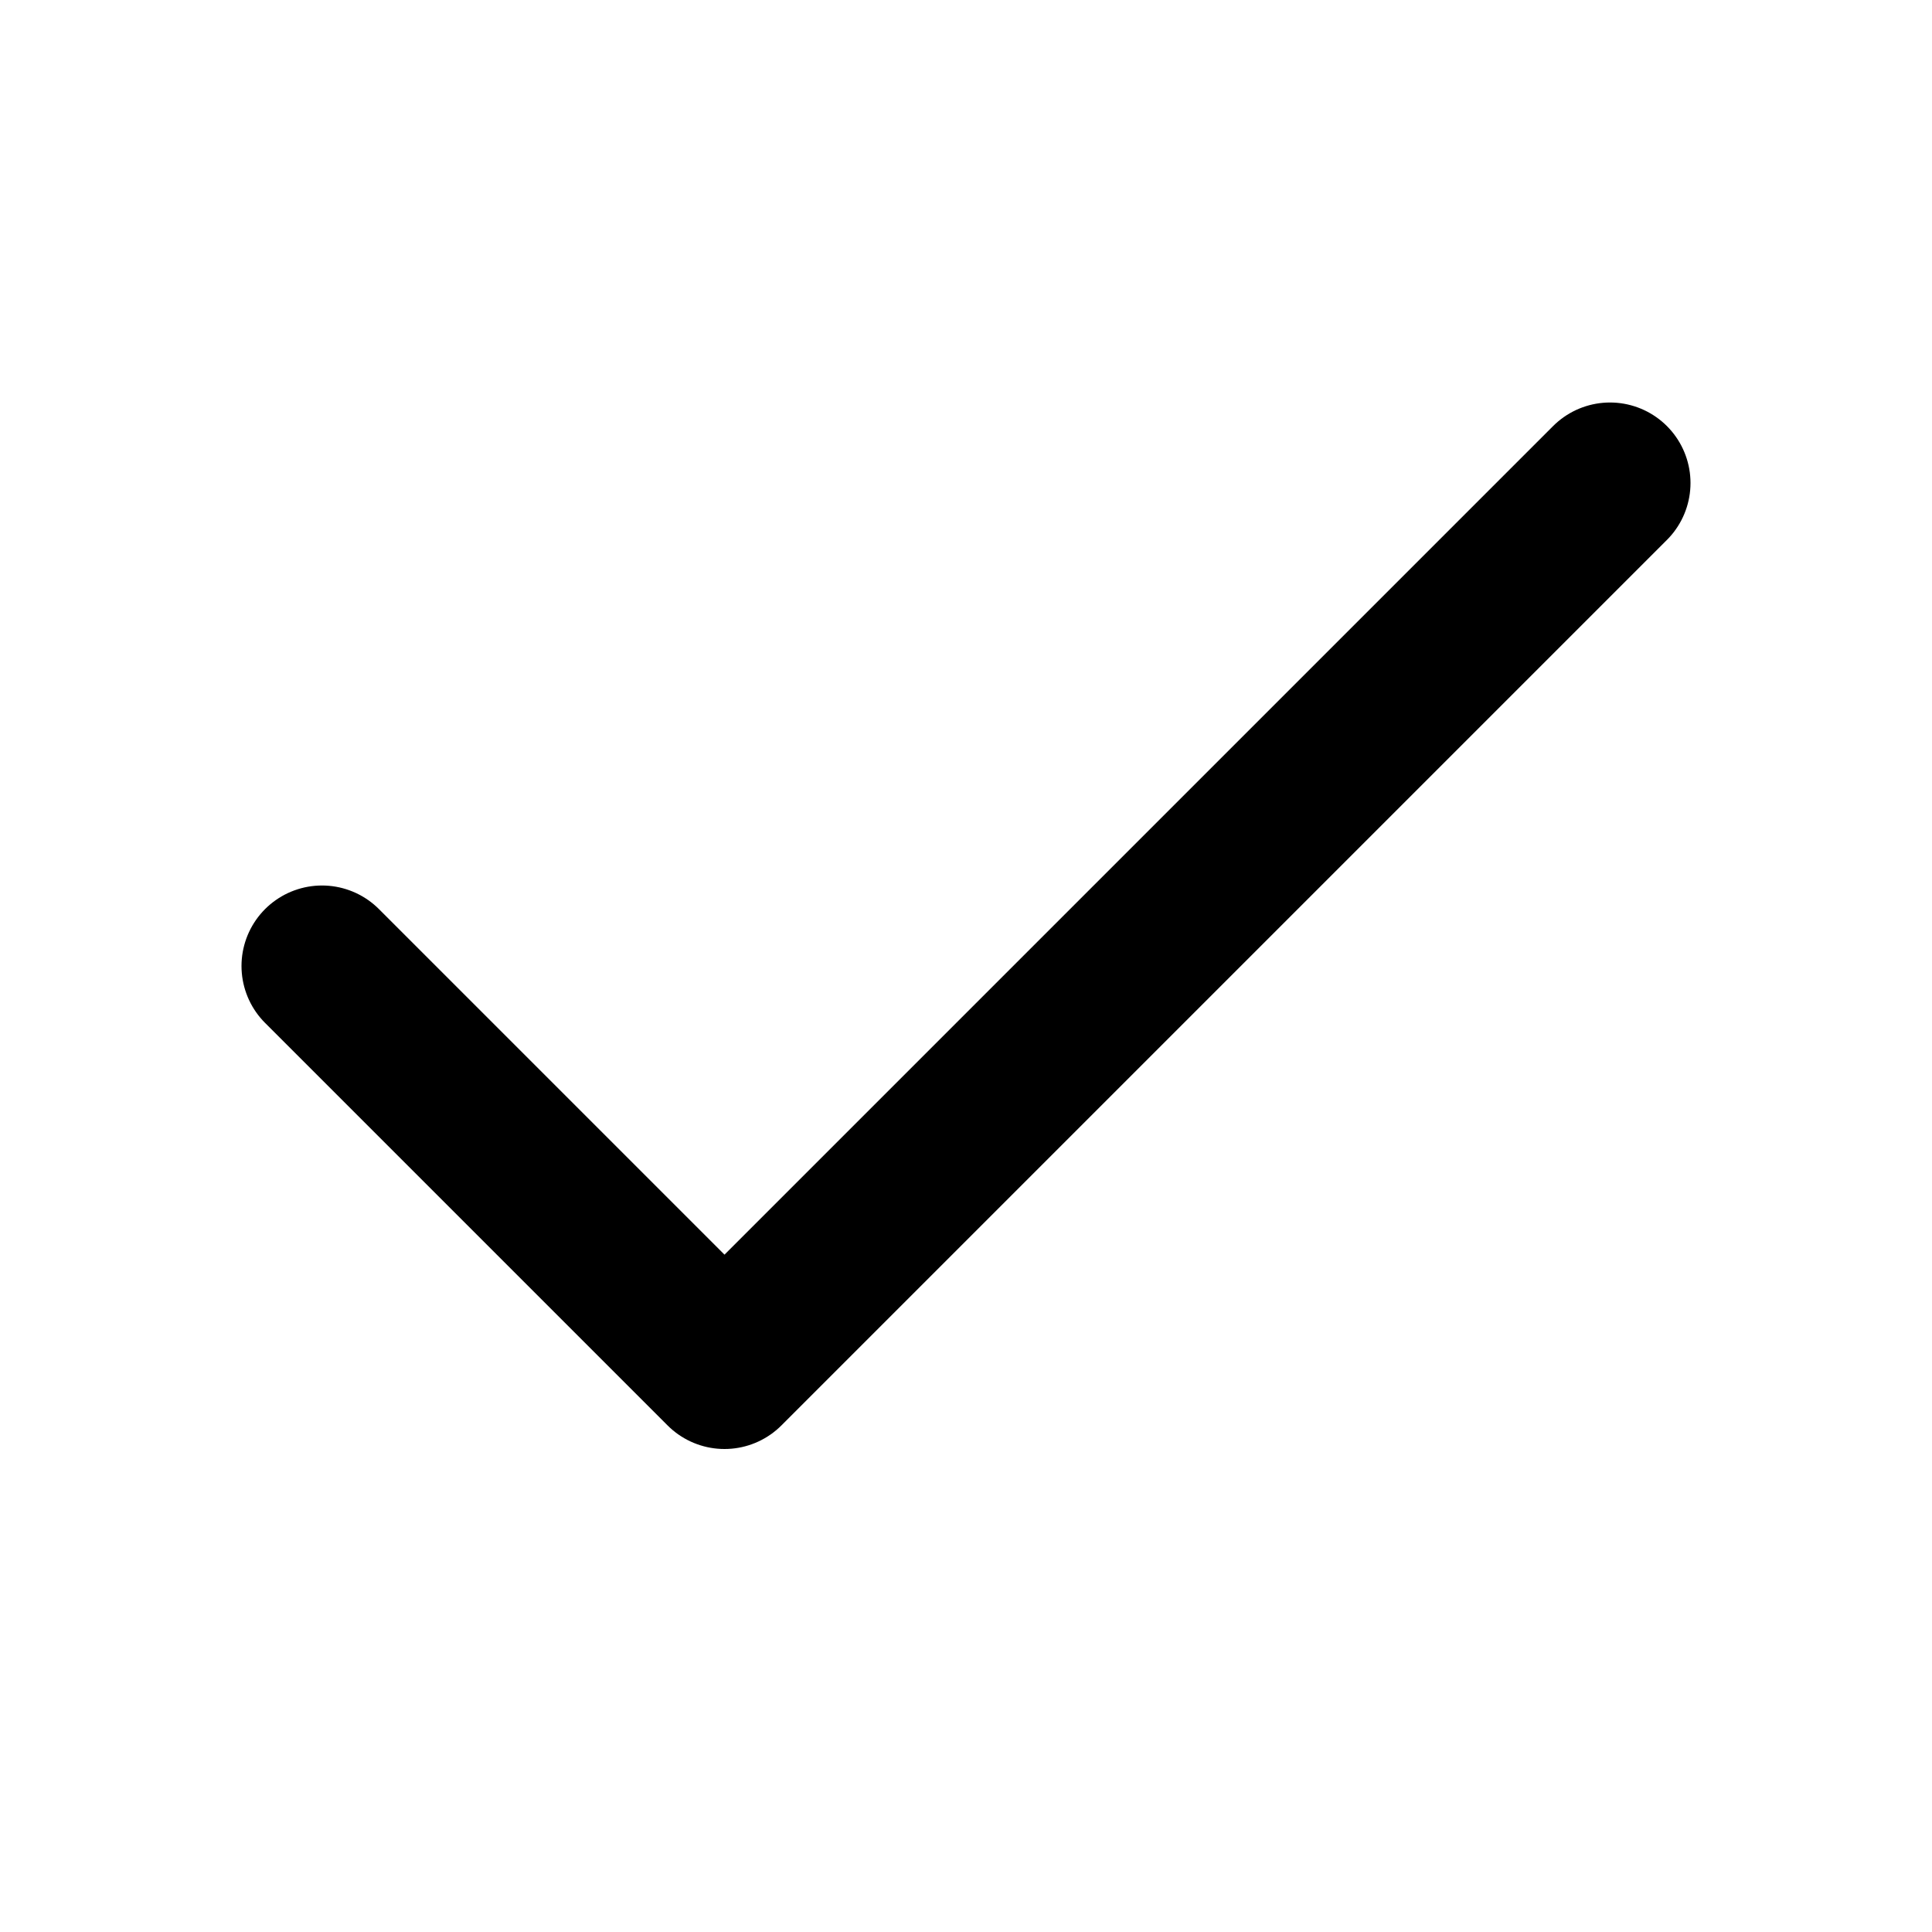
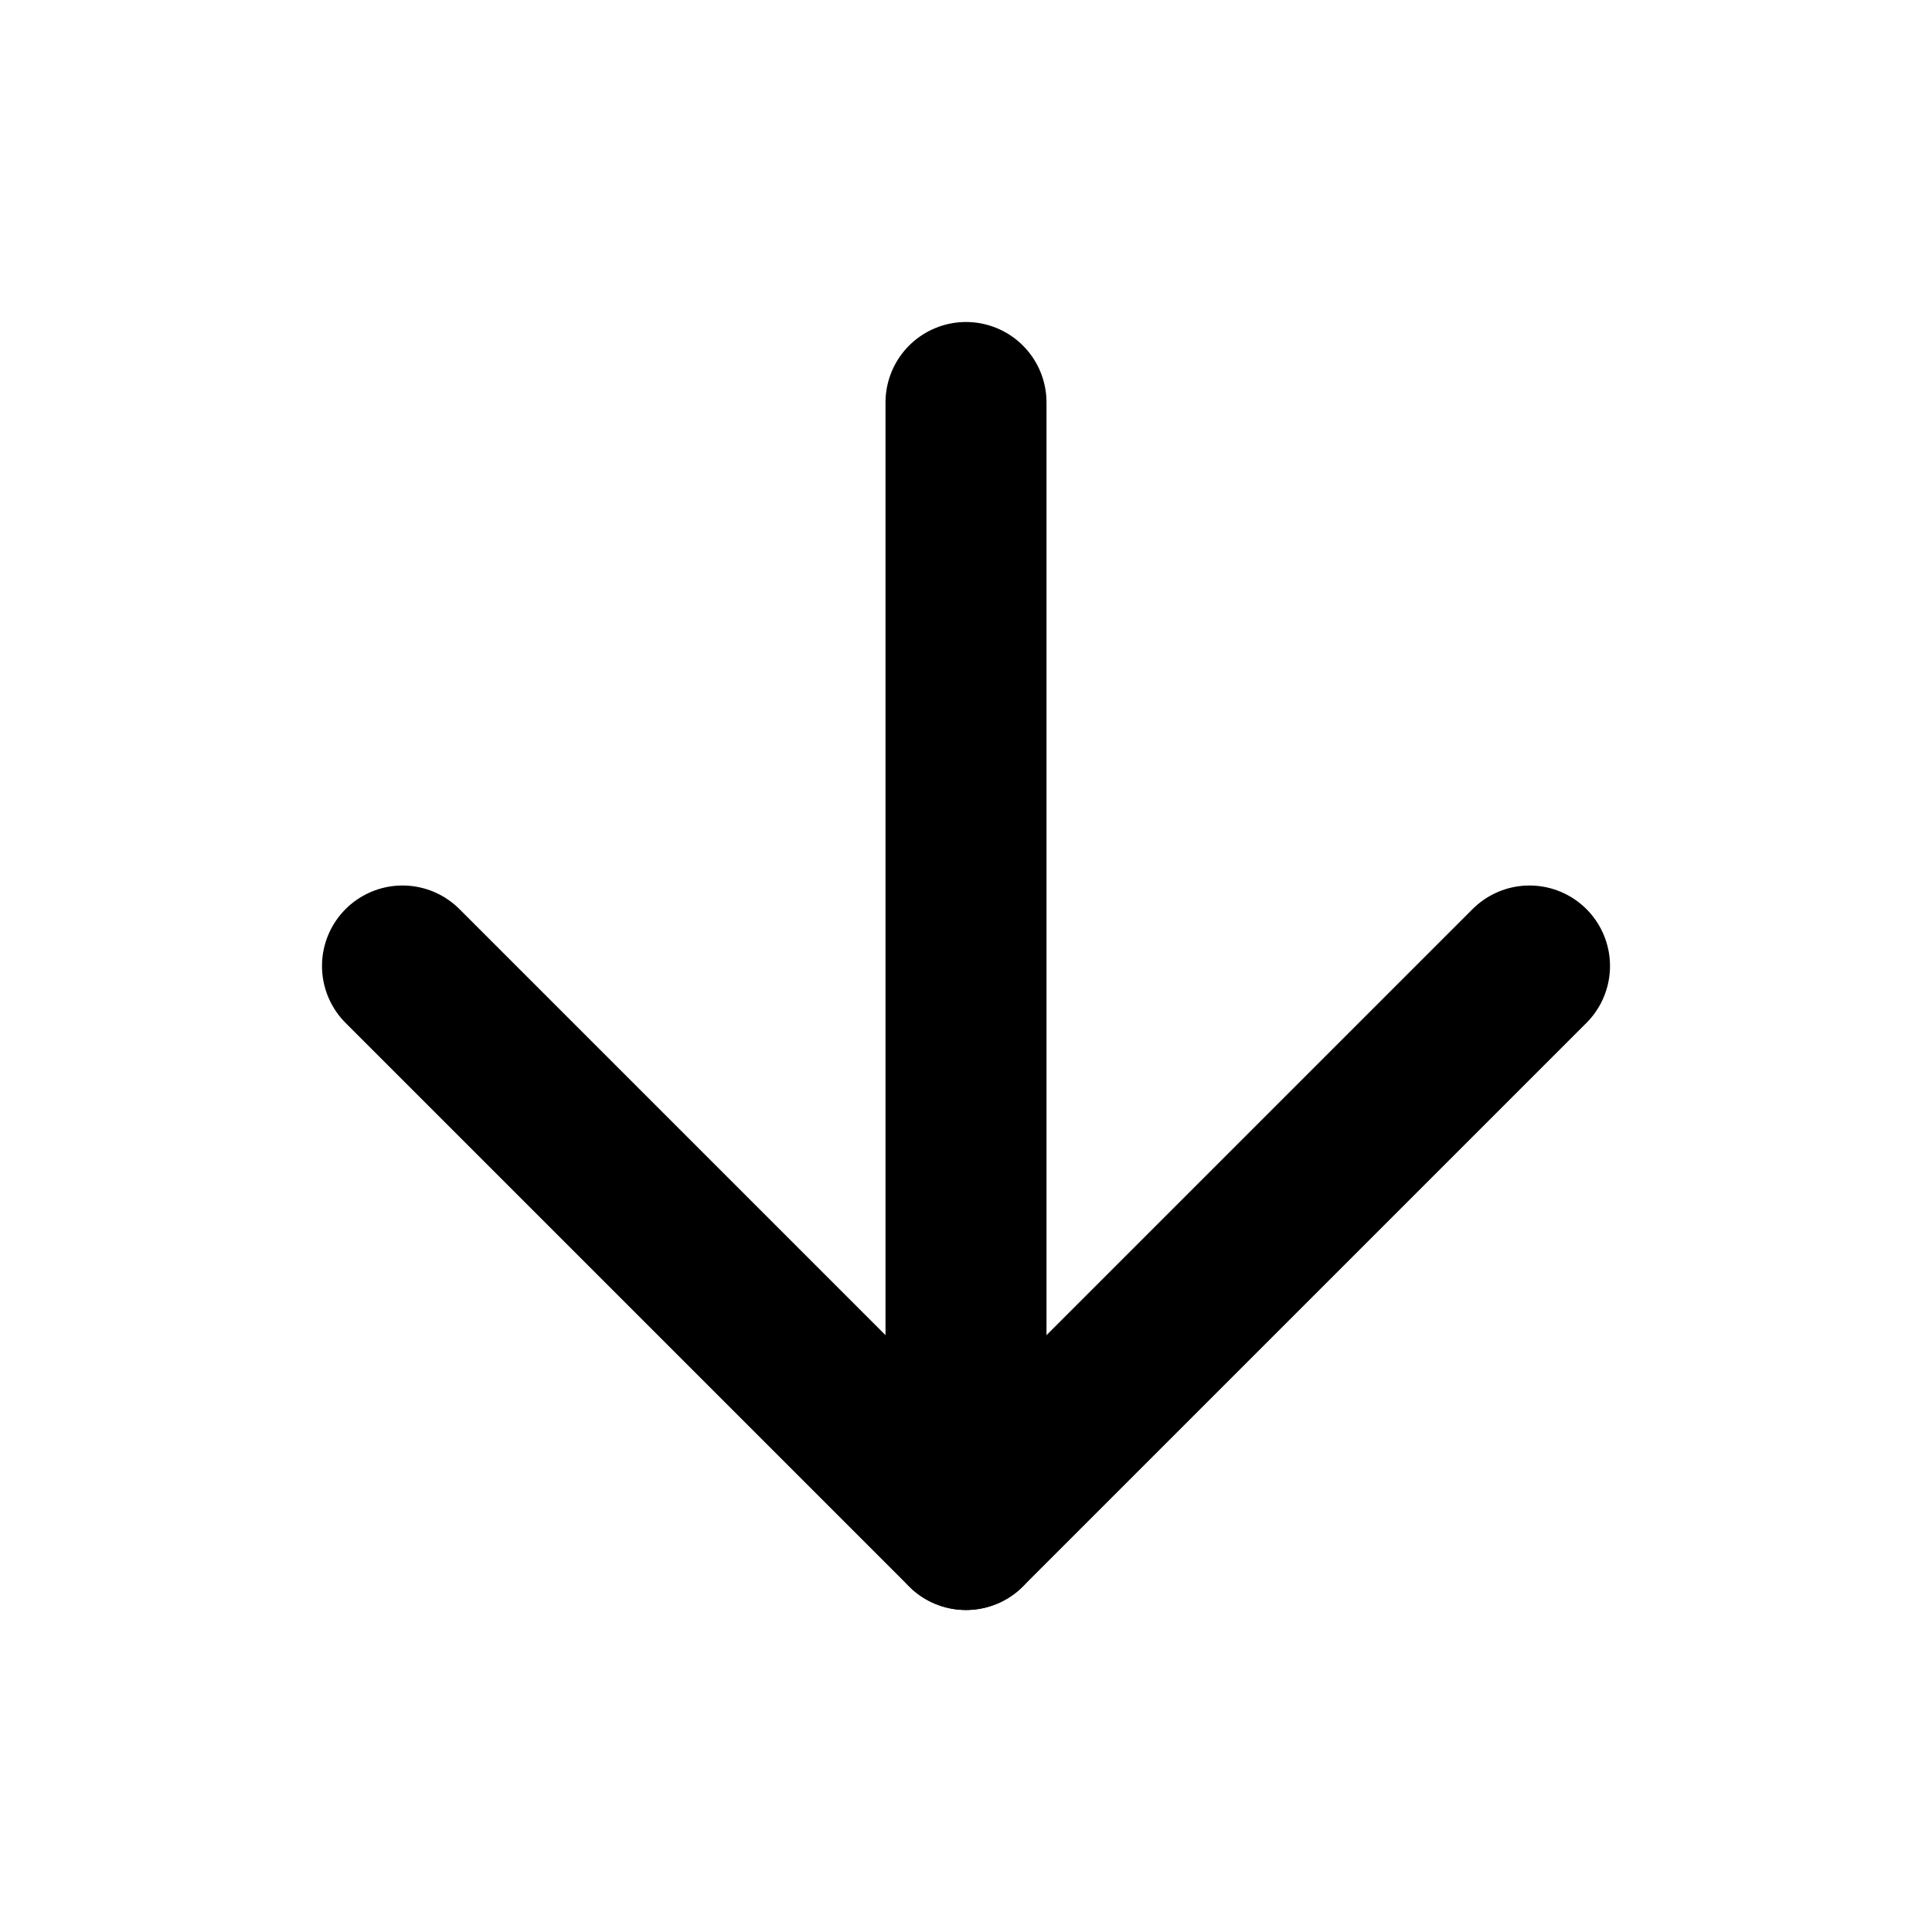
<svg xmlns="http://www.w3.org/2000/svg" width="24" height="24" viewBox="0 0 24 24" fill="none" stroke="currentColor" stroke-width="2" stroke-linecap="round" stroke-linejoin="round">
-   <path d="M20 6 9 17l-5-5" />
+   <path d="M12 5v14" />
+   <path d="m19 12-7 7-7-7" />
</svg>
